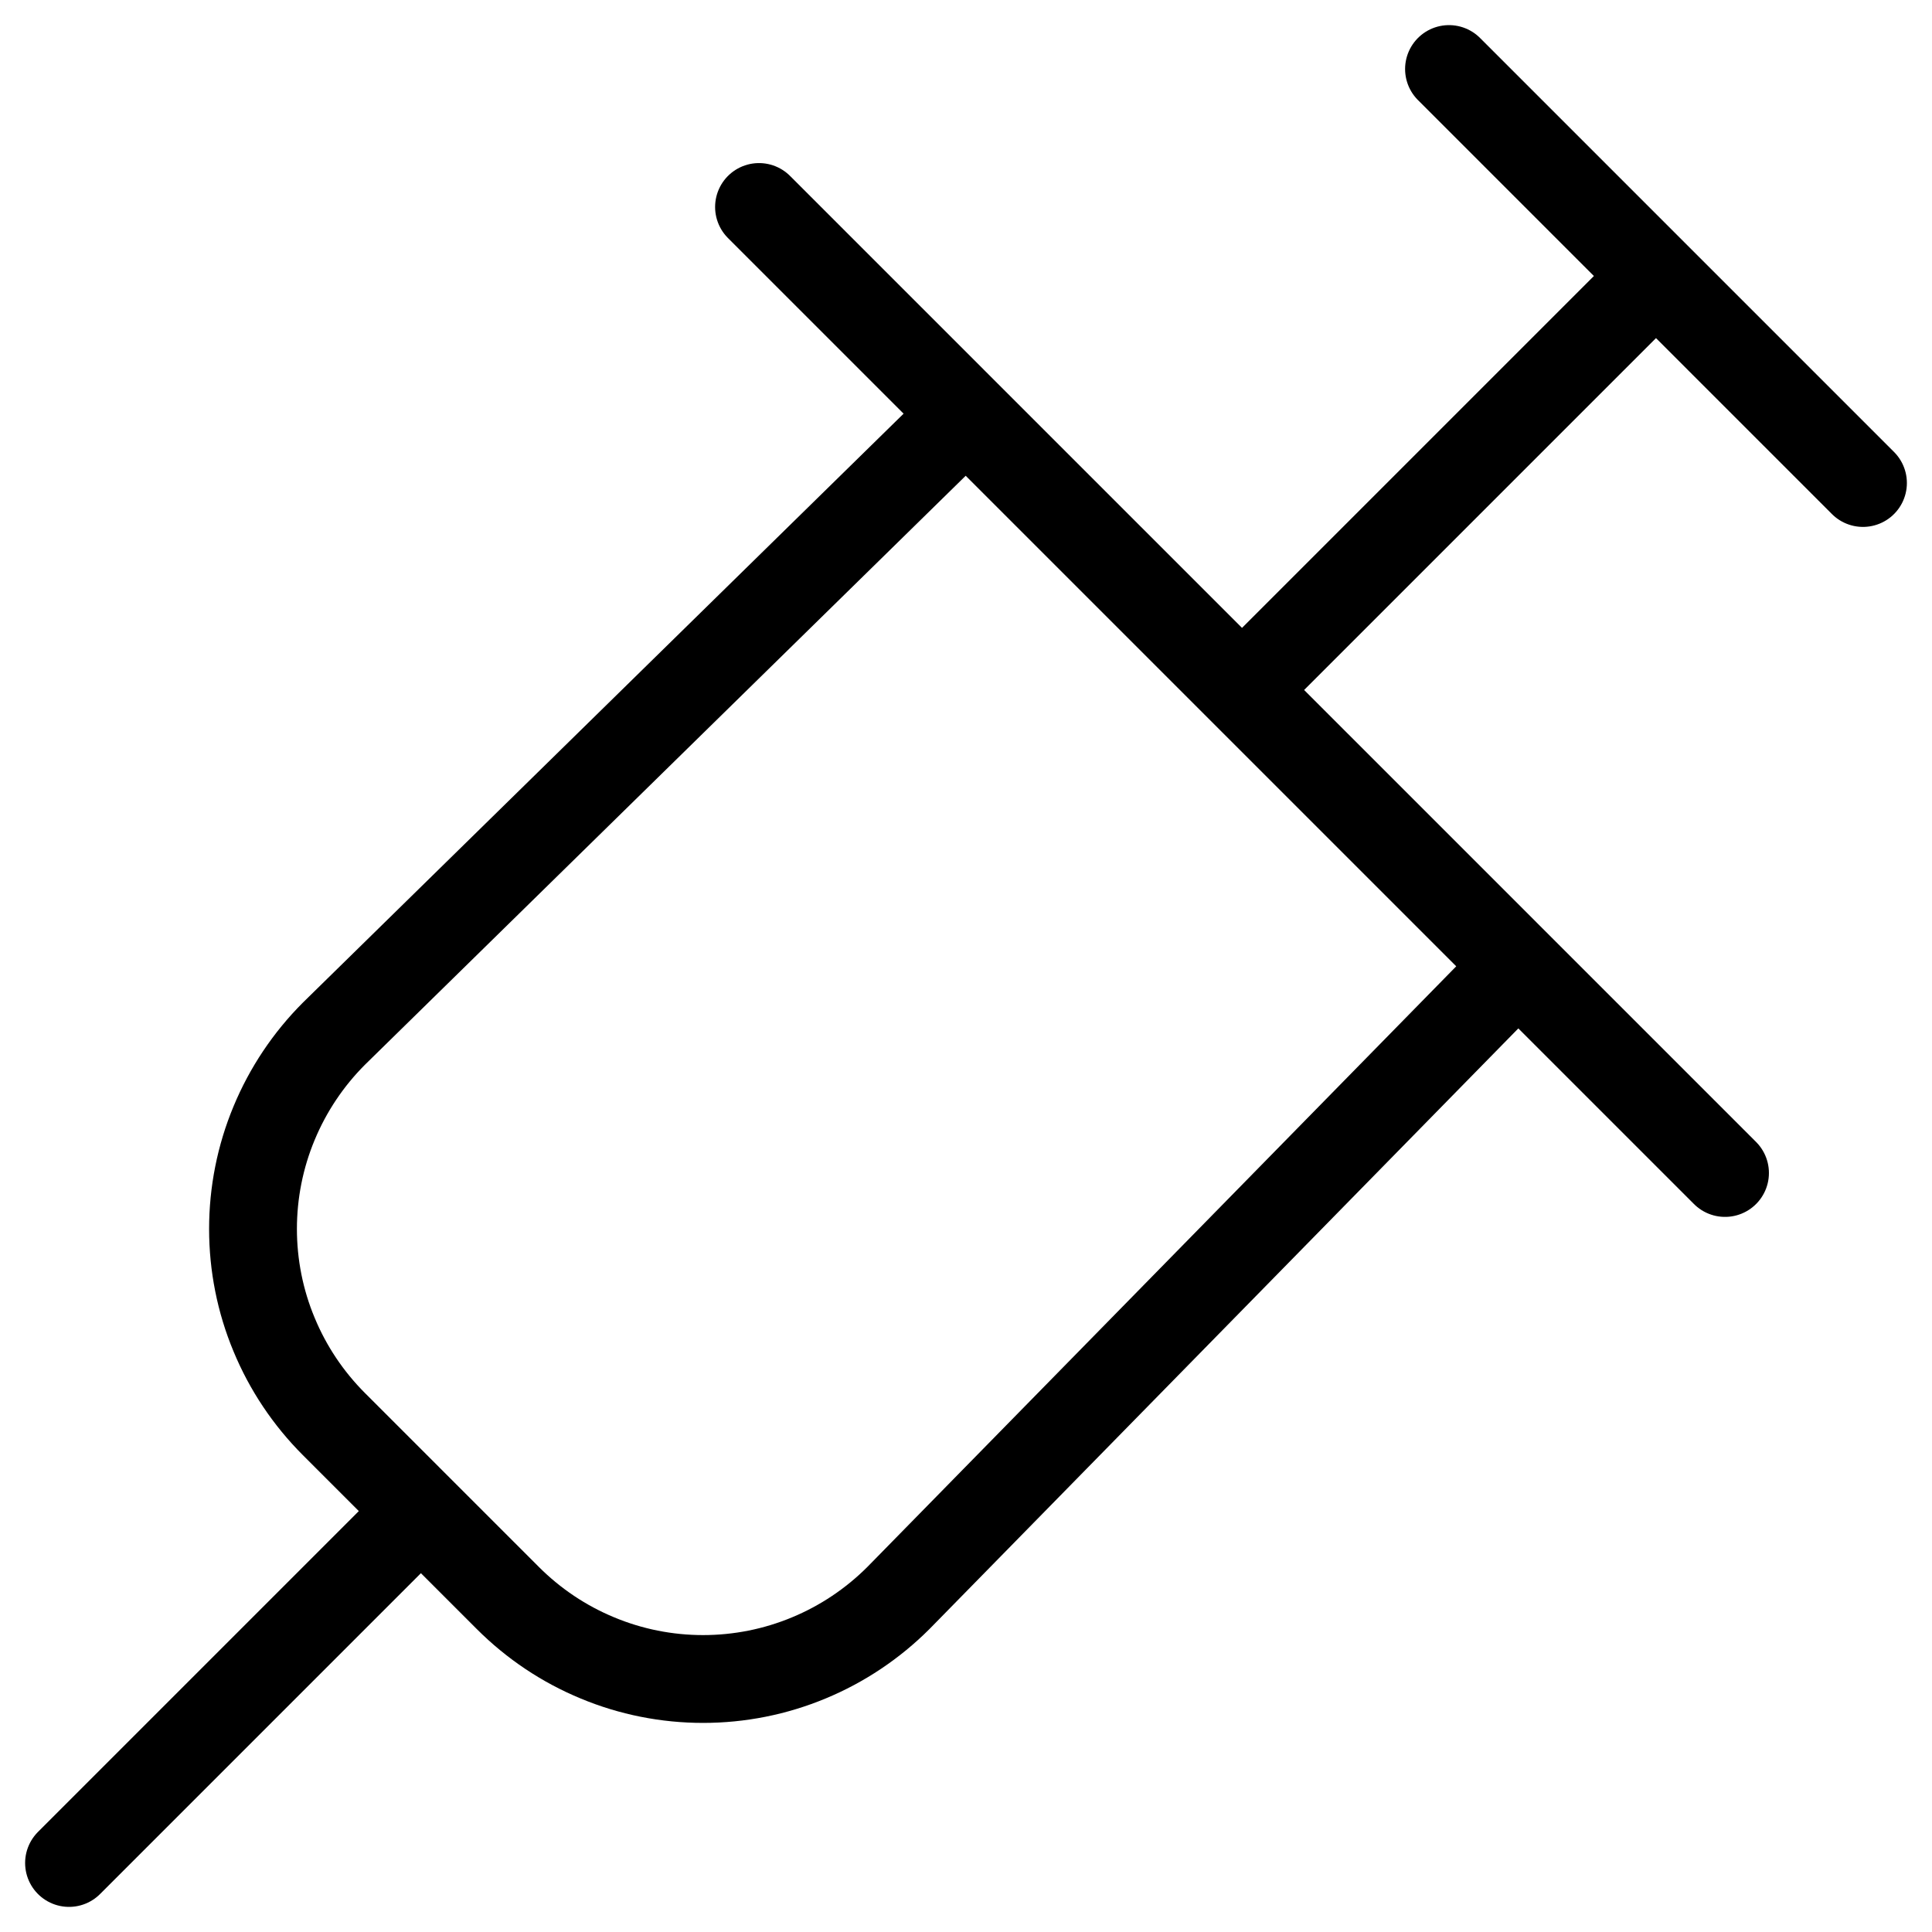
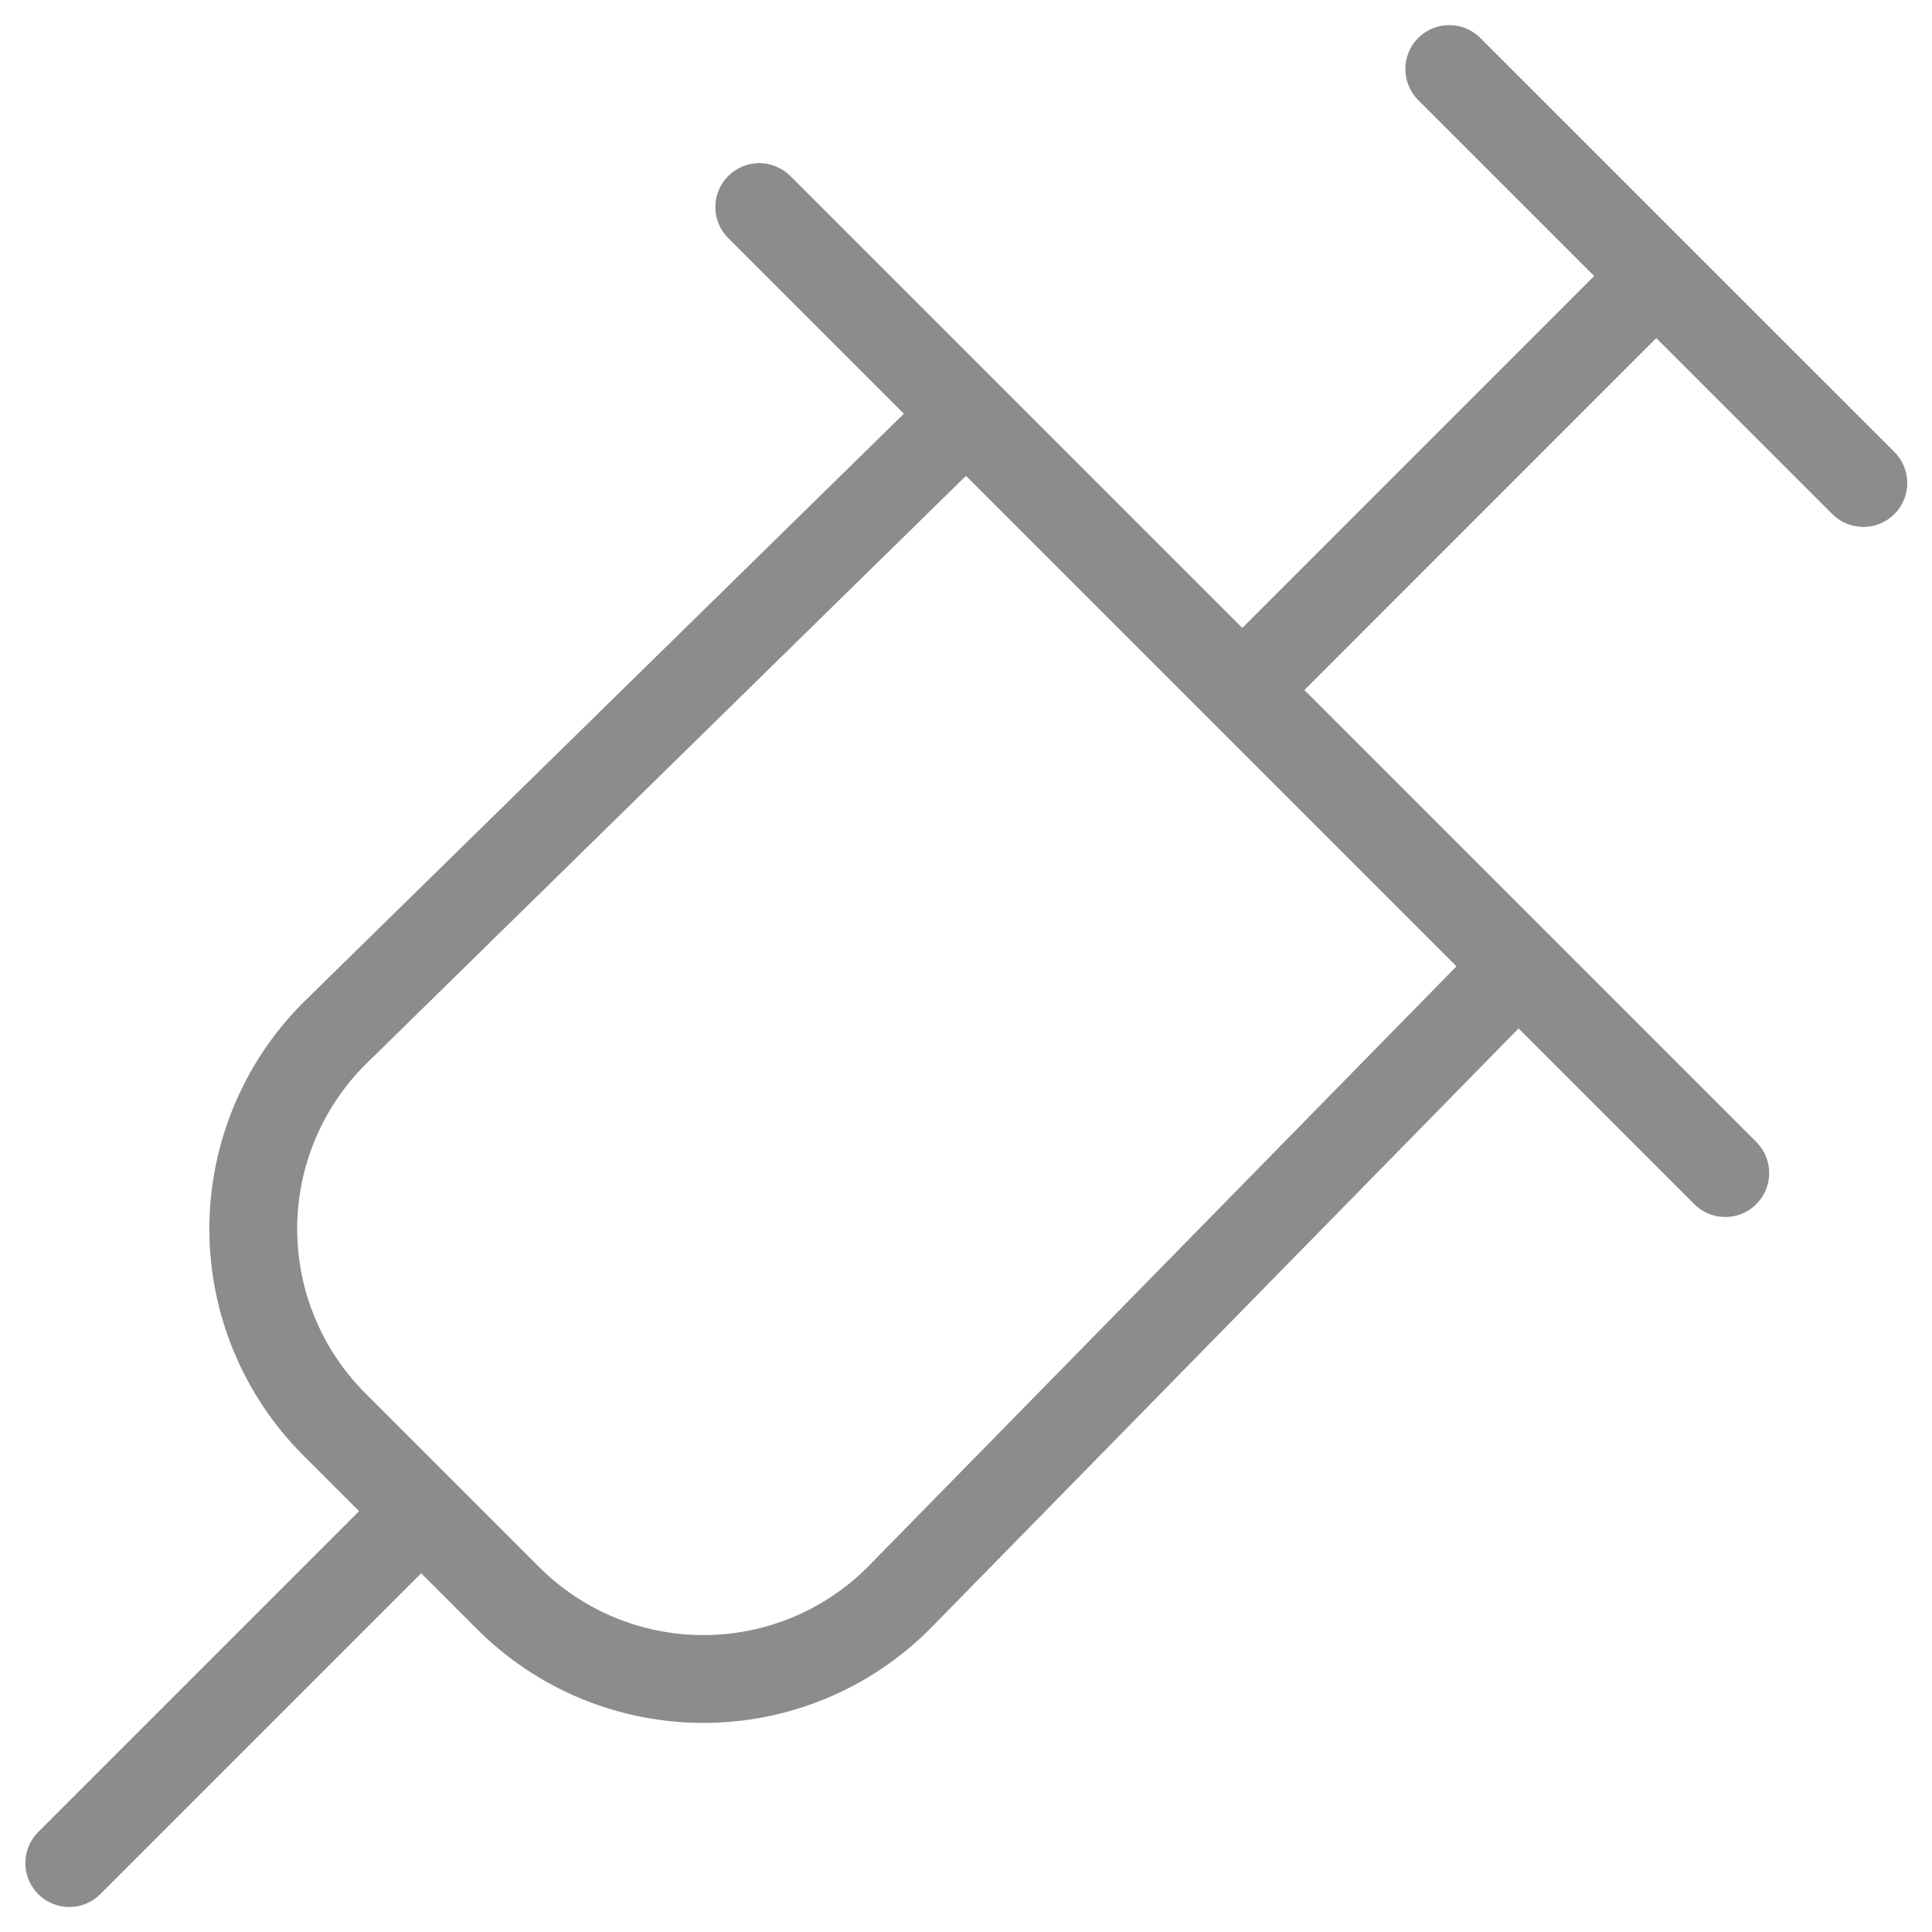
<svg xmlns="http://www.w3.org/2000/svg" width="22" height="22" viewBox="0 0 22 22" fill="none">
-   <g id="streamline:health-medical-syringe-instrument-medical-syringe-health-beauty-needle">
-     <path id="Vector" d="M11 4.714L3.803 11.77C3.511 12.062 3.279 12.409 3.121 12.79C2.962 13.172 2.881 13.581 2.881 13.994C2.881 14.407 2.962 14.816 3.121 15.197C3.279 15.579 3.511 15.925 3.803 16.217L5.783 18.197C6.075 18.489 6.421 18.721 6.803 18.879C7.184 19.038 7.593 19.119 8.006 19.119C8.419 19.119 8.828 19.038 9.21 18.879C9.591 18.721 9.938 18.489 10.23 18.197L17.286 11M16.5 0.786L21.214 5.5M14.143 7.857L18.857 3.143M4.793 17.207L0.786 21.214M8.643 2.357L19.643 13.357" stroke="black" stroke-linecap="round" stroke-linejoin="round" />
-   </g>
+   <path d="M11.003 4.715L3.806 11.77C3.514 12.062 3.282 12.409 3.124 12.79C2.966 13.172 2.884 13.581 2.884 13.994C2.884 14.407 2.966 14.816 3.124 15.197C3.282 15.579 3.514 15.926 3.806 16.218L5.786 18.198C6.078 18.49 6.425 18.722 6.806 18.88C7.188 19.038 7.597 19.119 8.01 19.119C8.423 19.119 8.832 19.038 9.213 18.88C9.595 18.722 9.941 18.49 10.233 18.198L17.289 11M16.503 0.786L21.218 5.5M14.146 7.858L18.86 3.143M4.796 17.208L0.789 21.215M8.646 2.358L19.646 13.358" stroke="#8C8C8C" stroke-linecap="round" stroke-linejoin="round" />
</svg>
